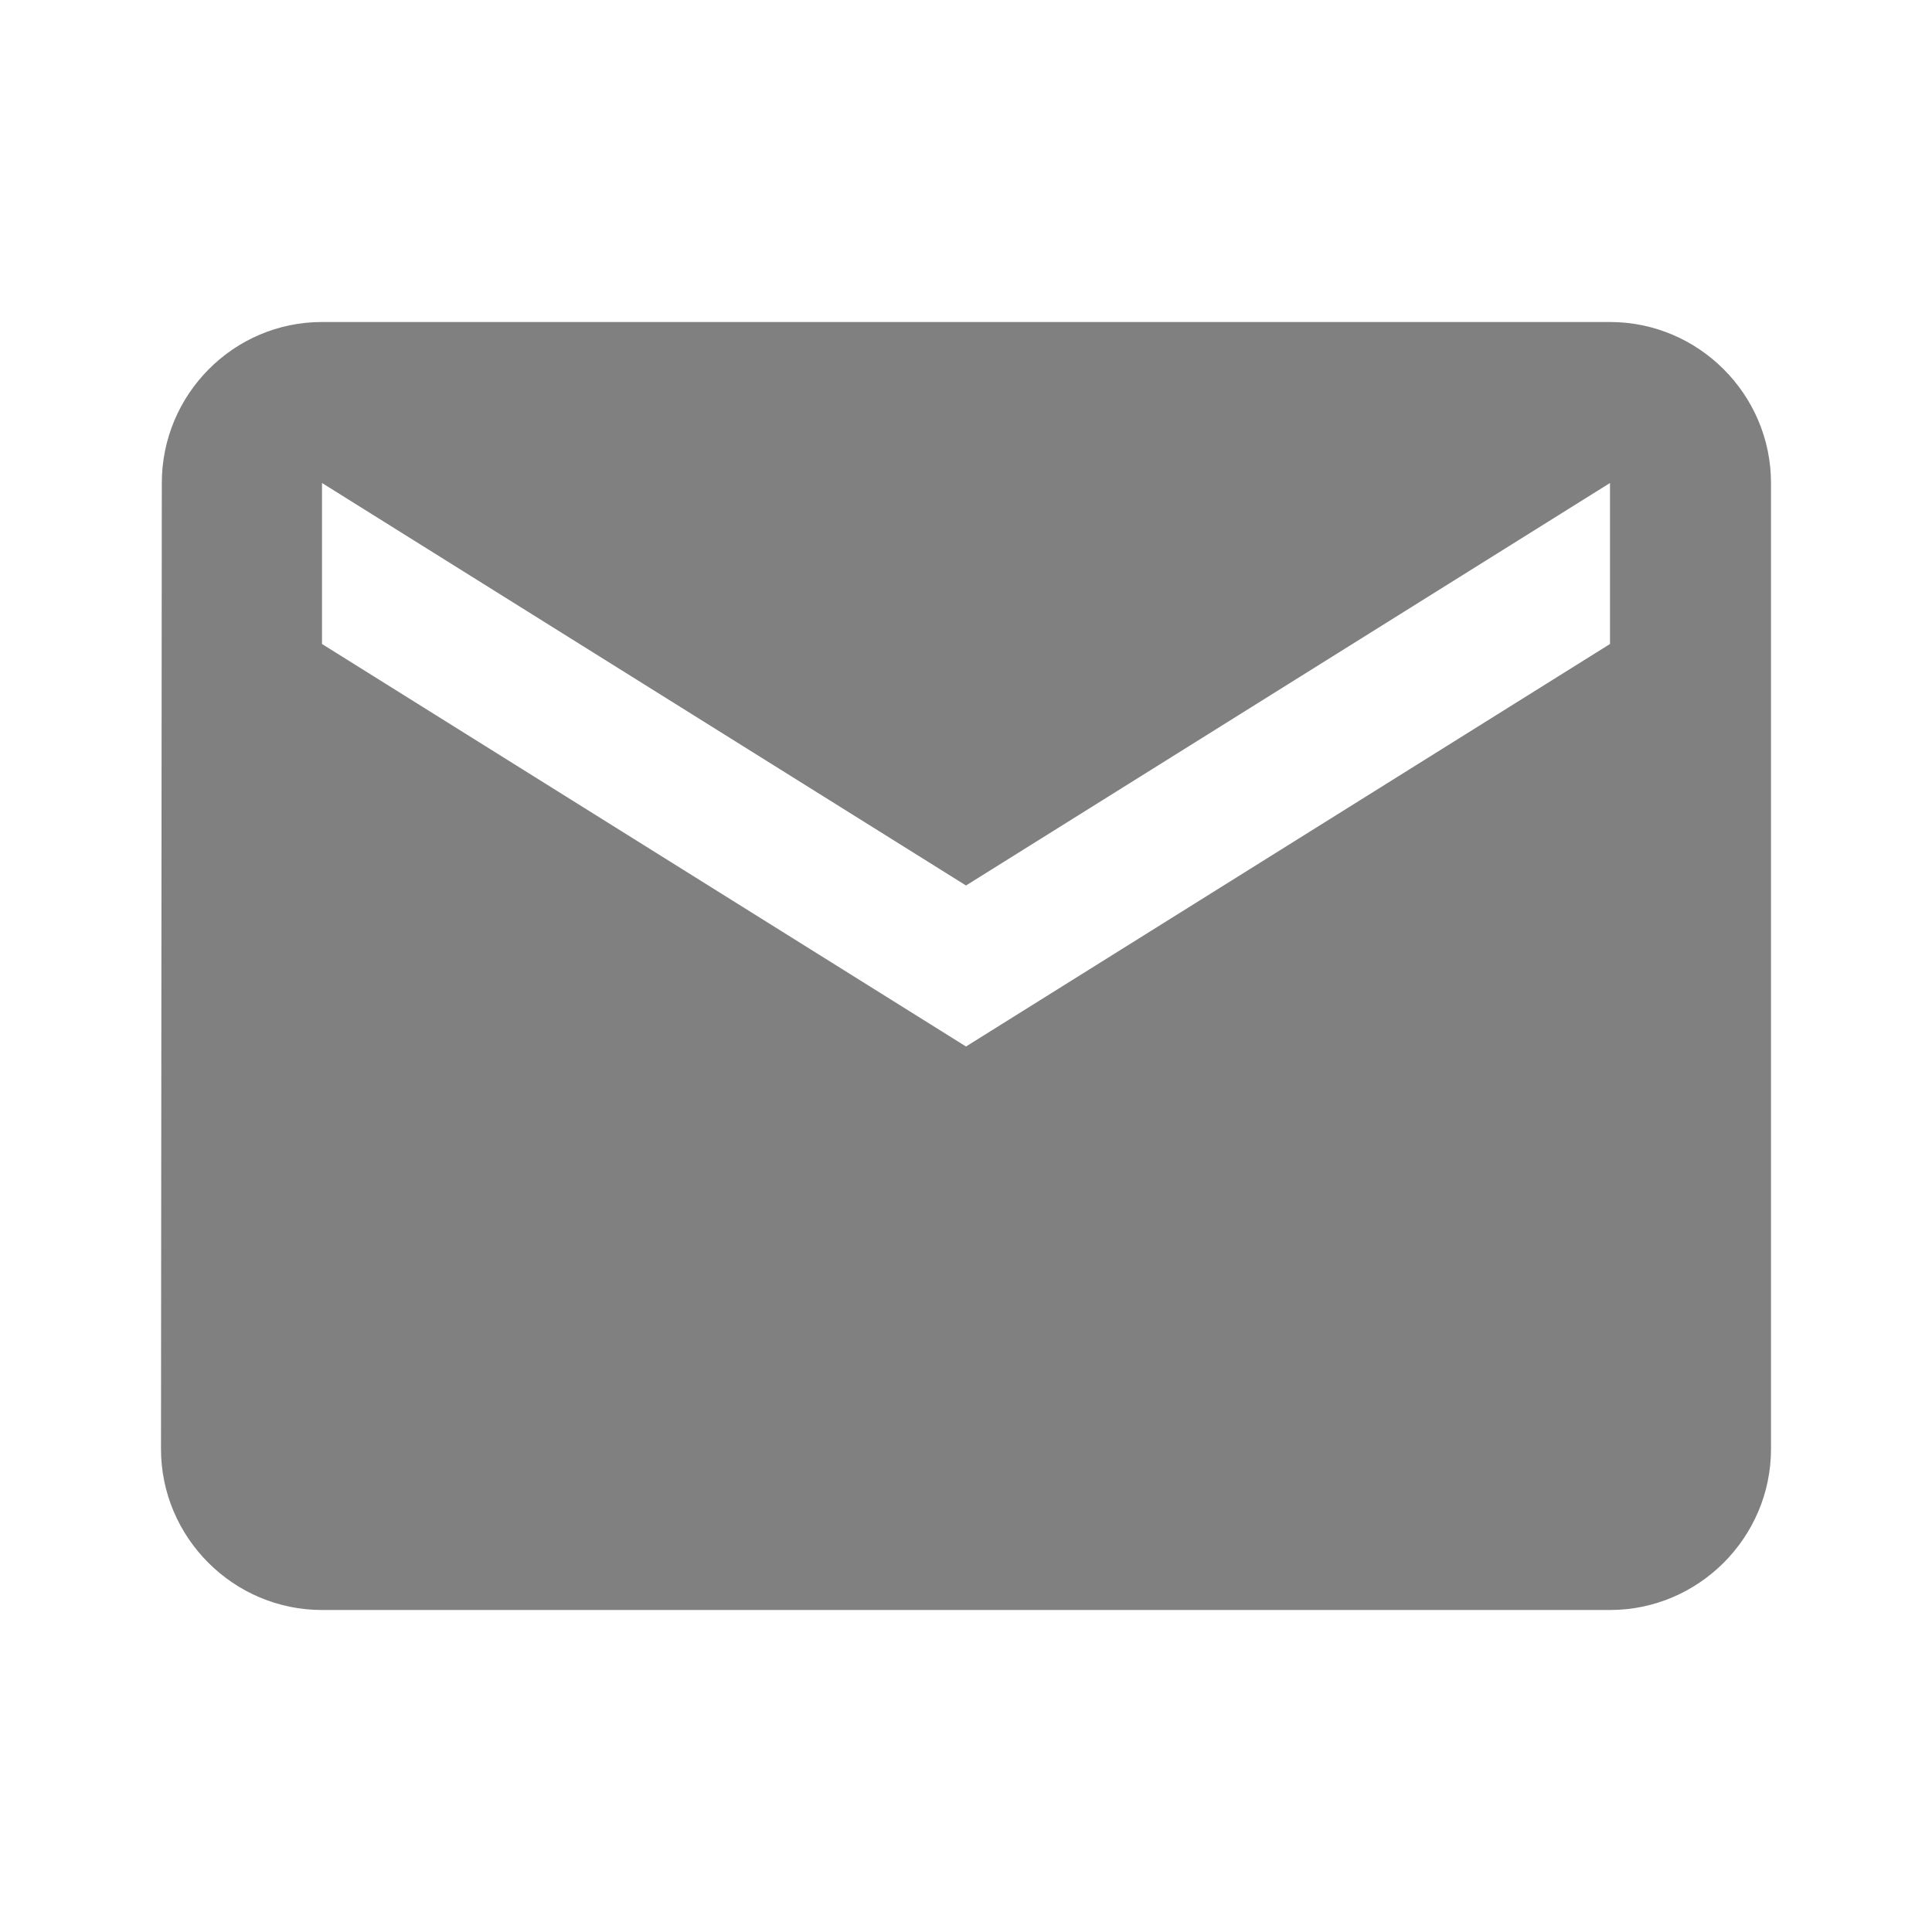
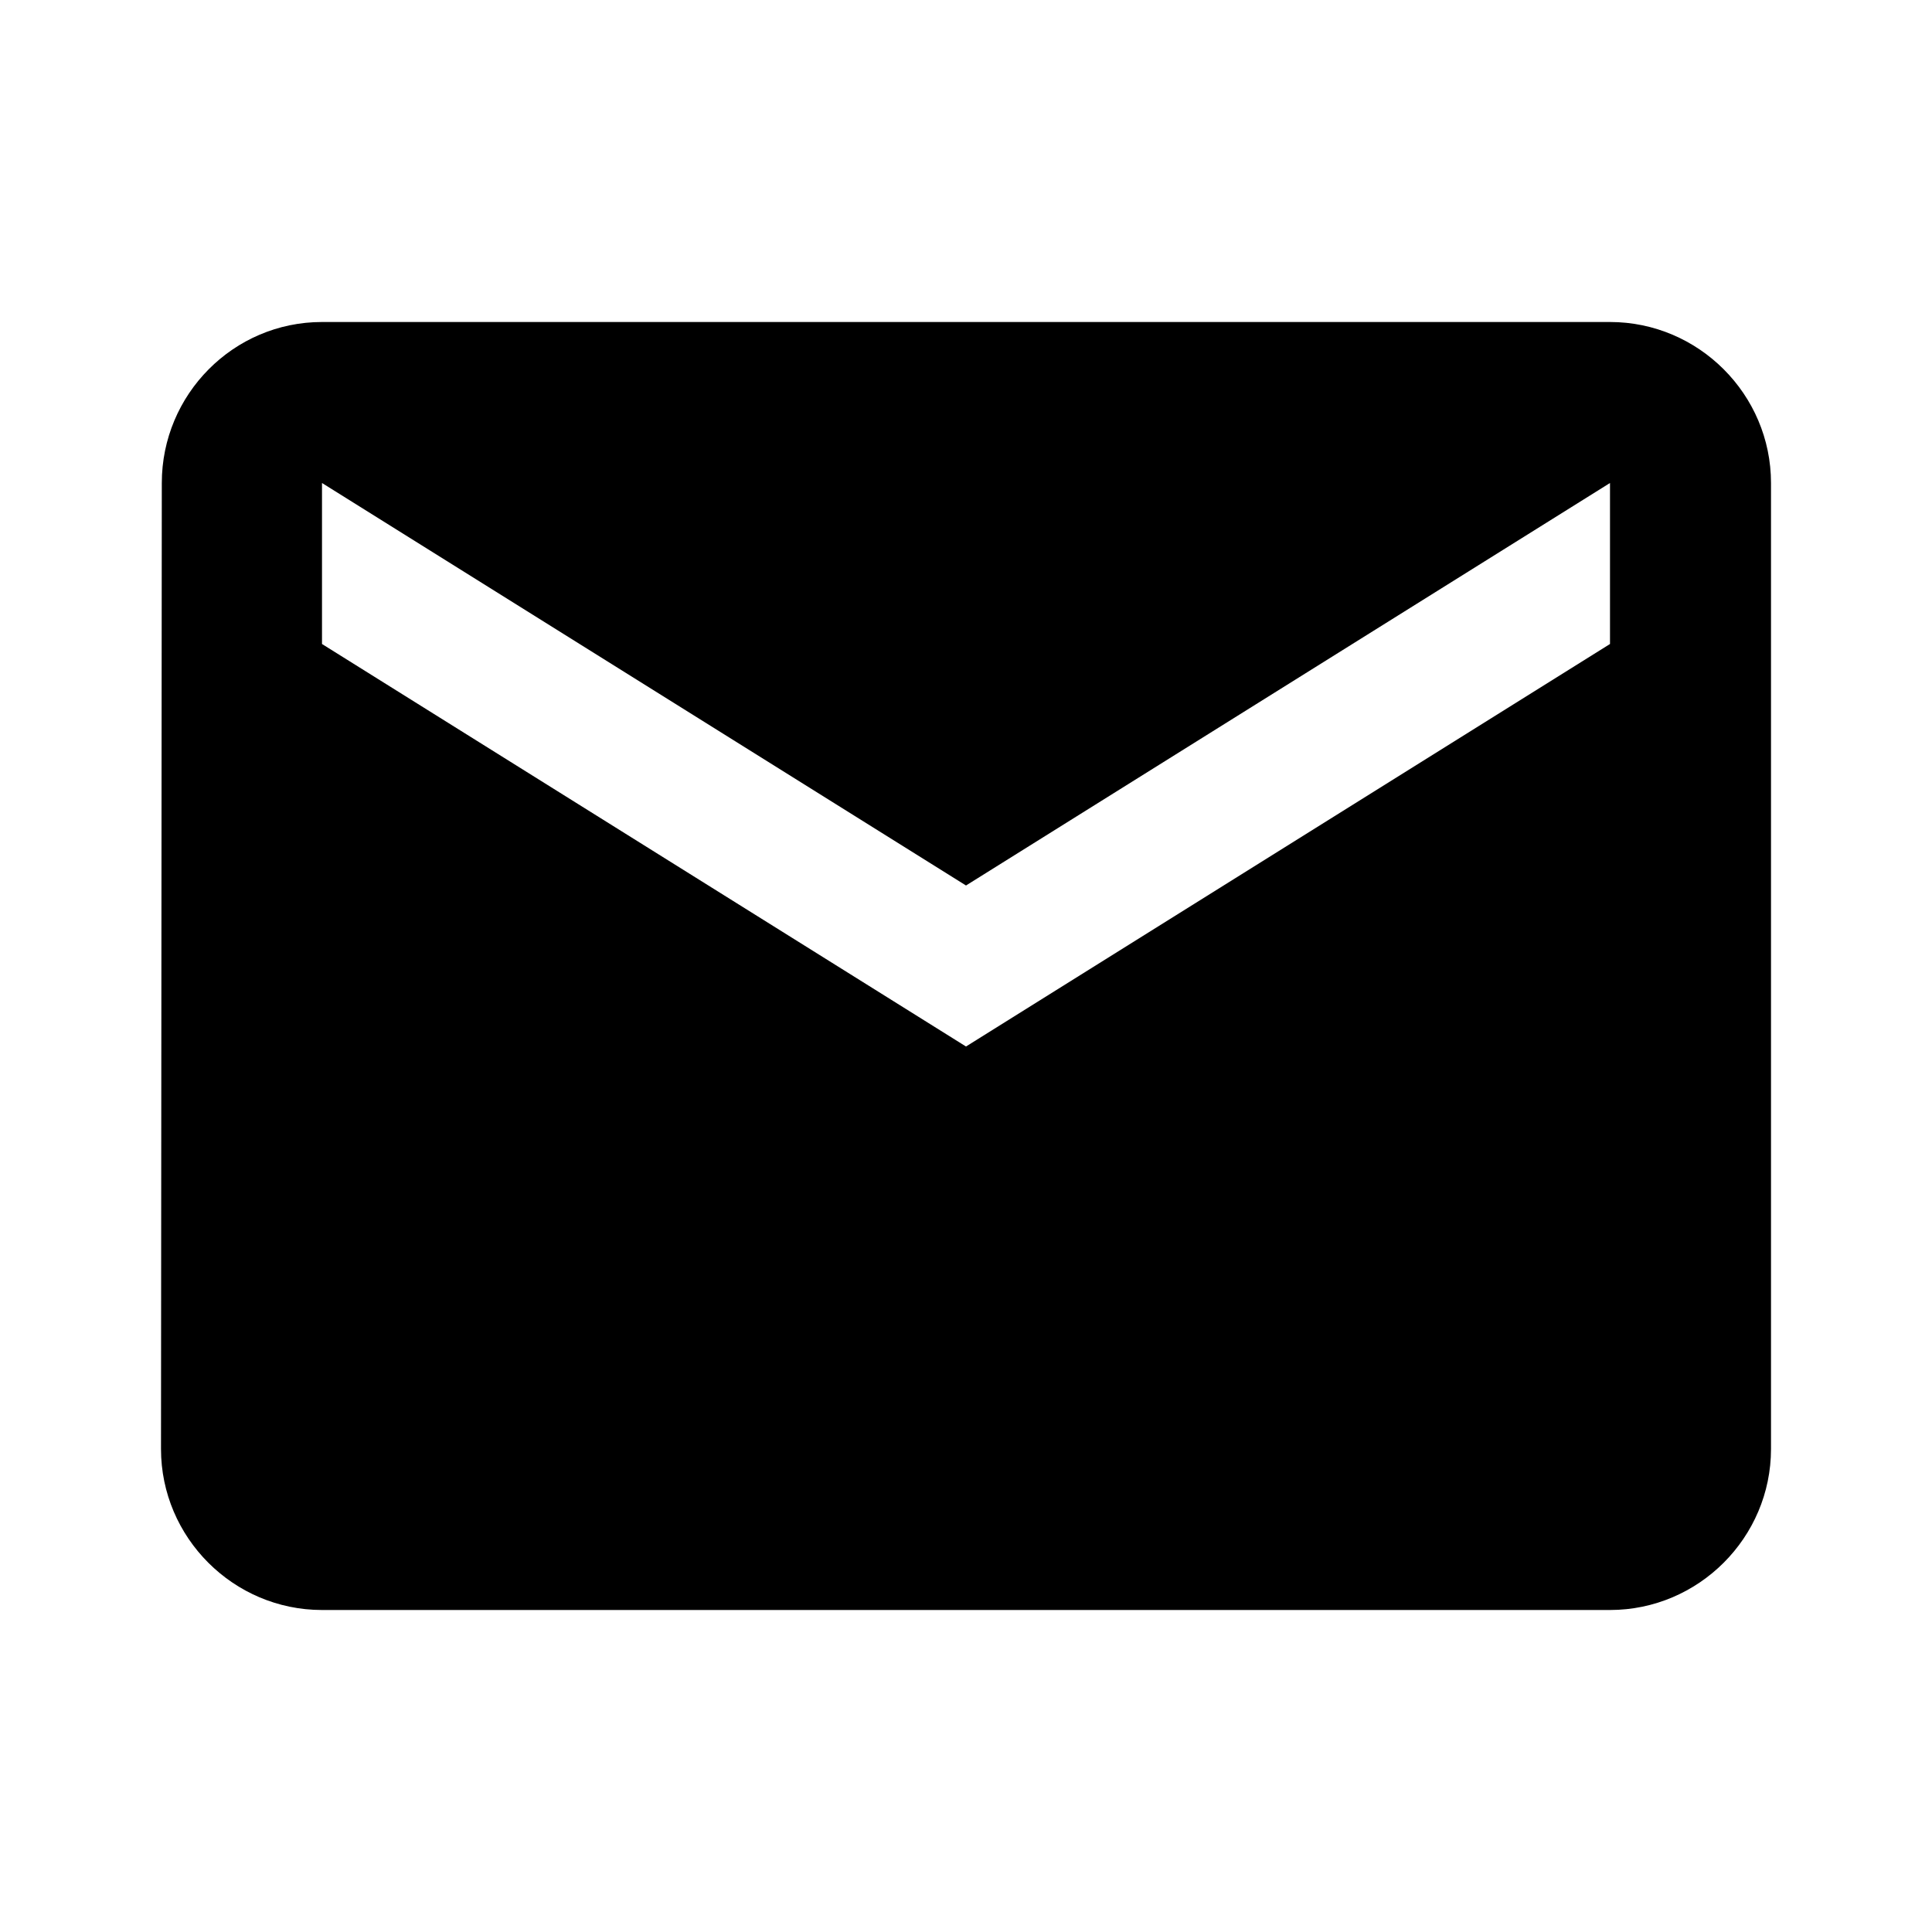
<svg xmlns="http://www.w3.org/2000/svg" height="35" viewBox="0 0 24 24" width="35">
  <path d="M0 0h24v24H0z" fill="none" />
-   <path d="M20 4H4c-1.1 0-1.99.9-1.99 2L2 18c0 1.1.9 2 2 2h16c1.1 0 2-.9 2-2V6c0-1.1-.9-2-2-2zm0 4l-8 5-8-5V6l8 5 8-5v2z" fill="#808080" />
+   <path d="M20 4H4c-1.1 0-1.99.9-1.99 2L2 18c0 1.1.9 2 2 2h16c1.1 0 2-.9 2-2V6c0-1.1-.9-2-2-2zm0 4l-8 5-8-5V6l8 5 8-5v2z" fill="black" />
</svg>
